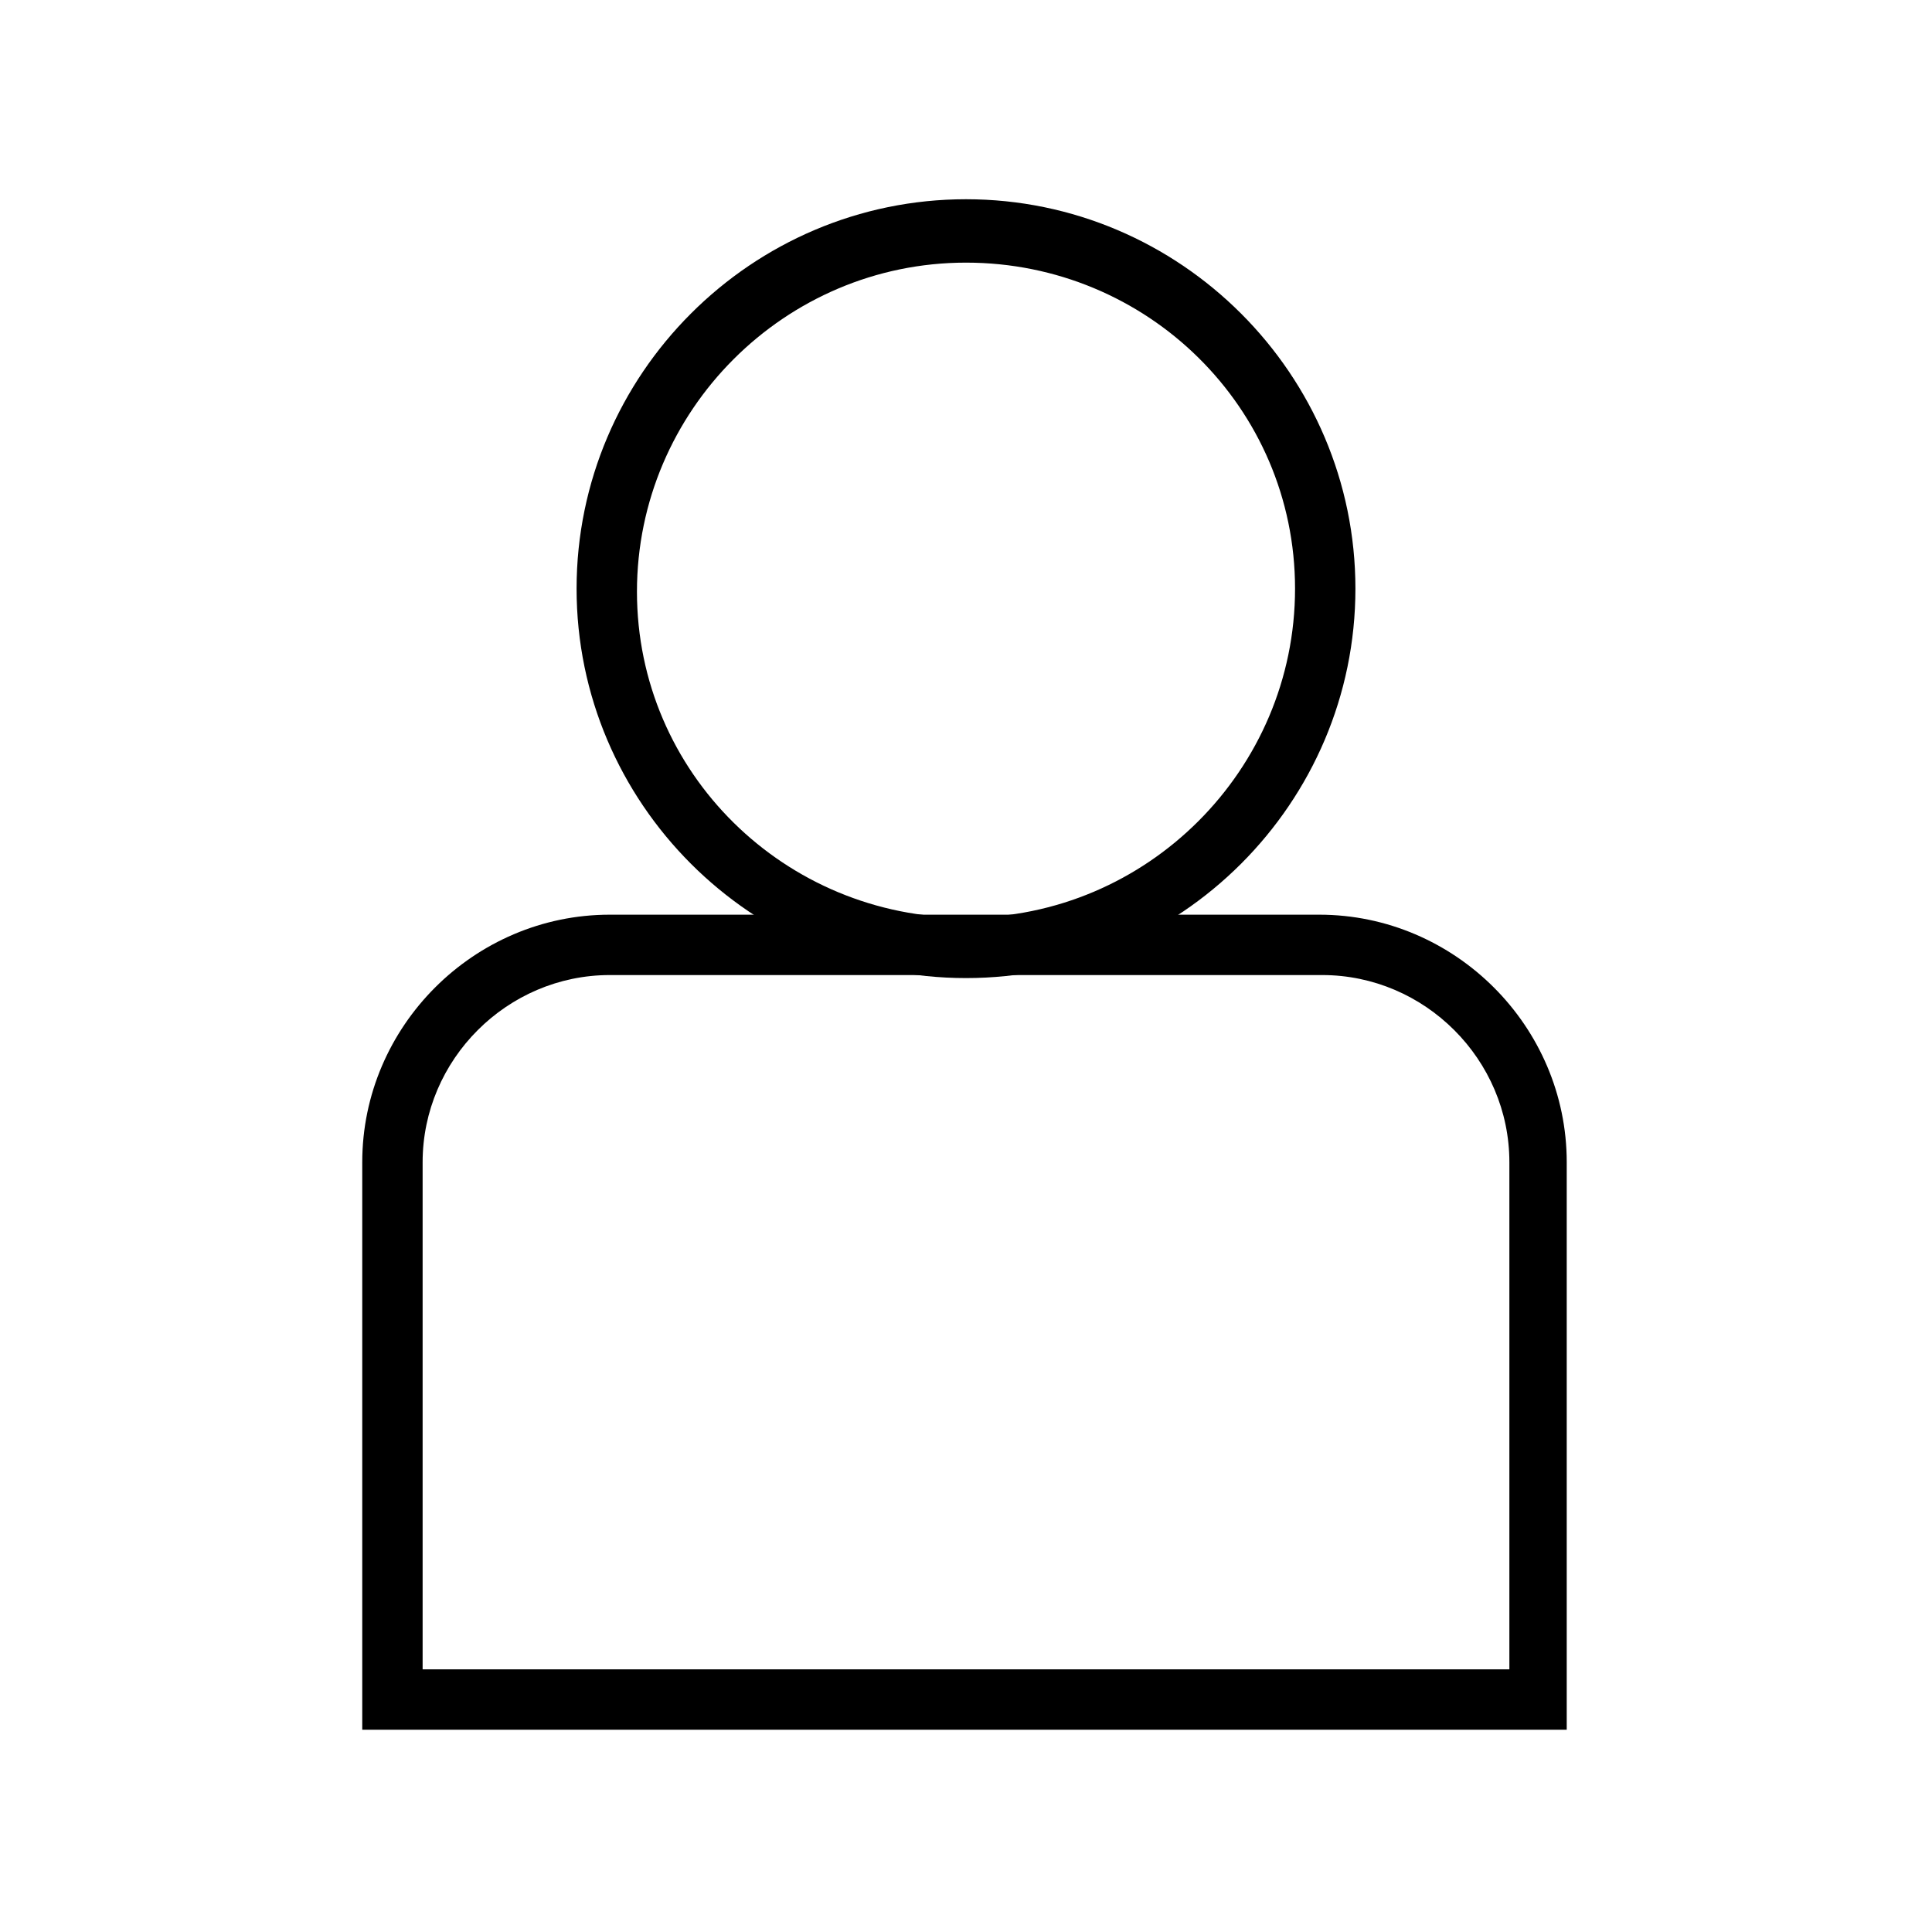
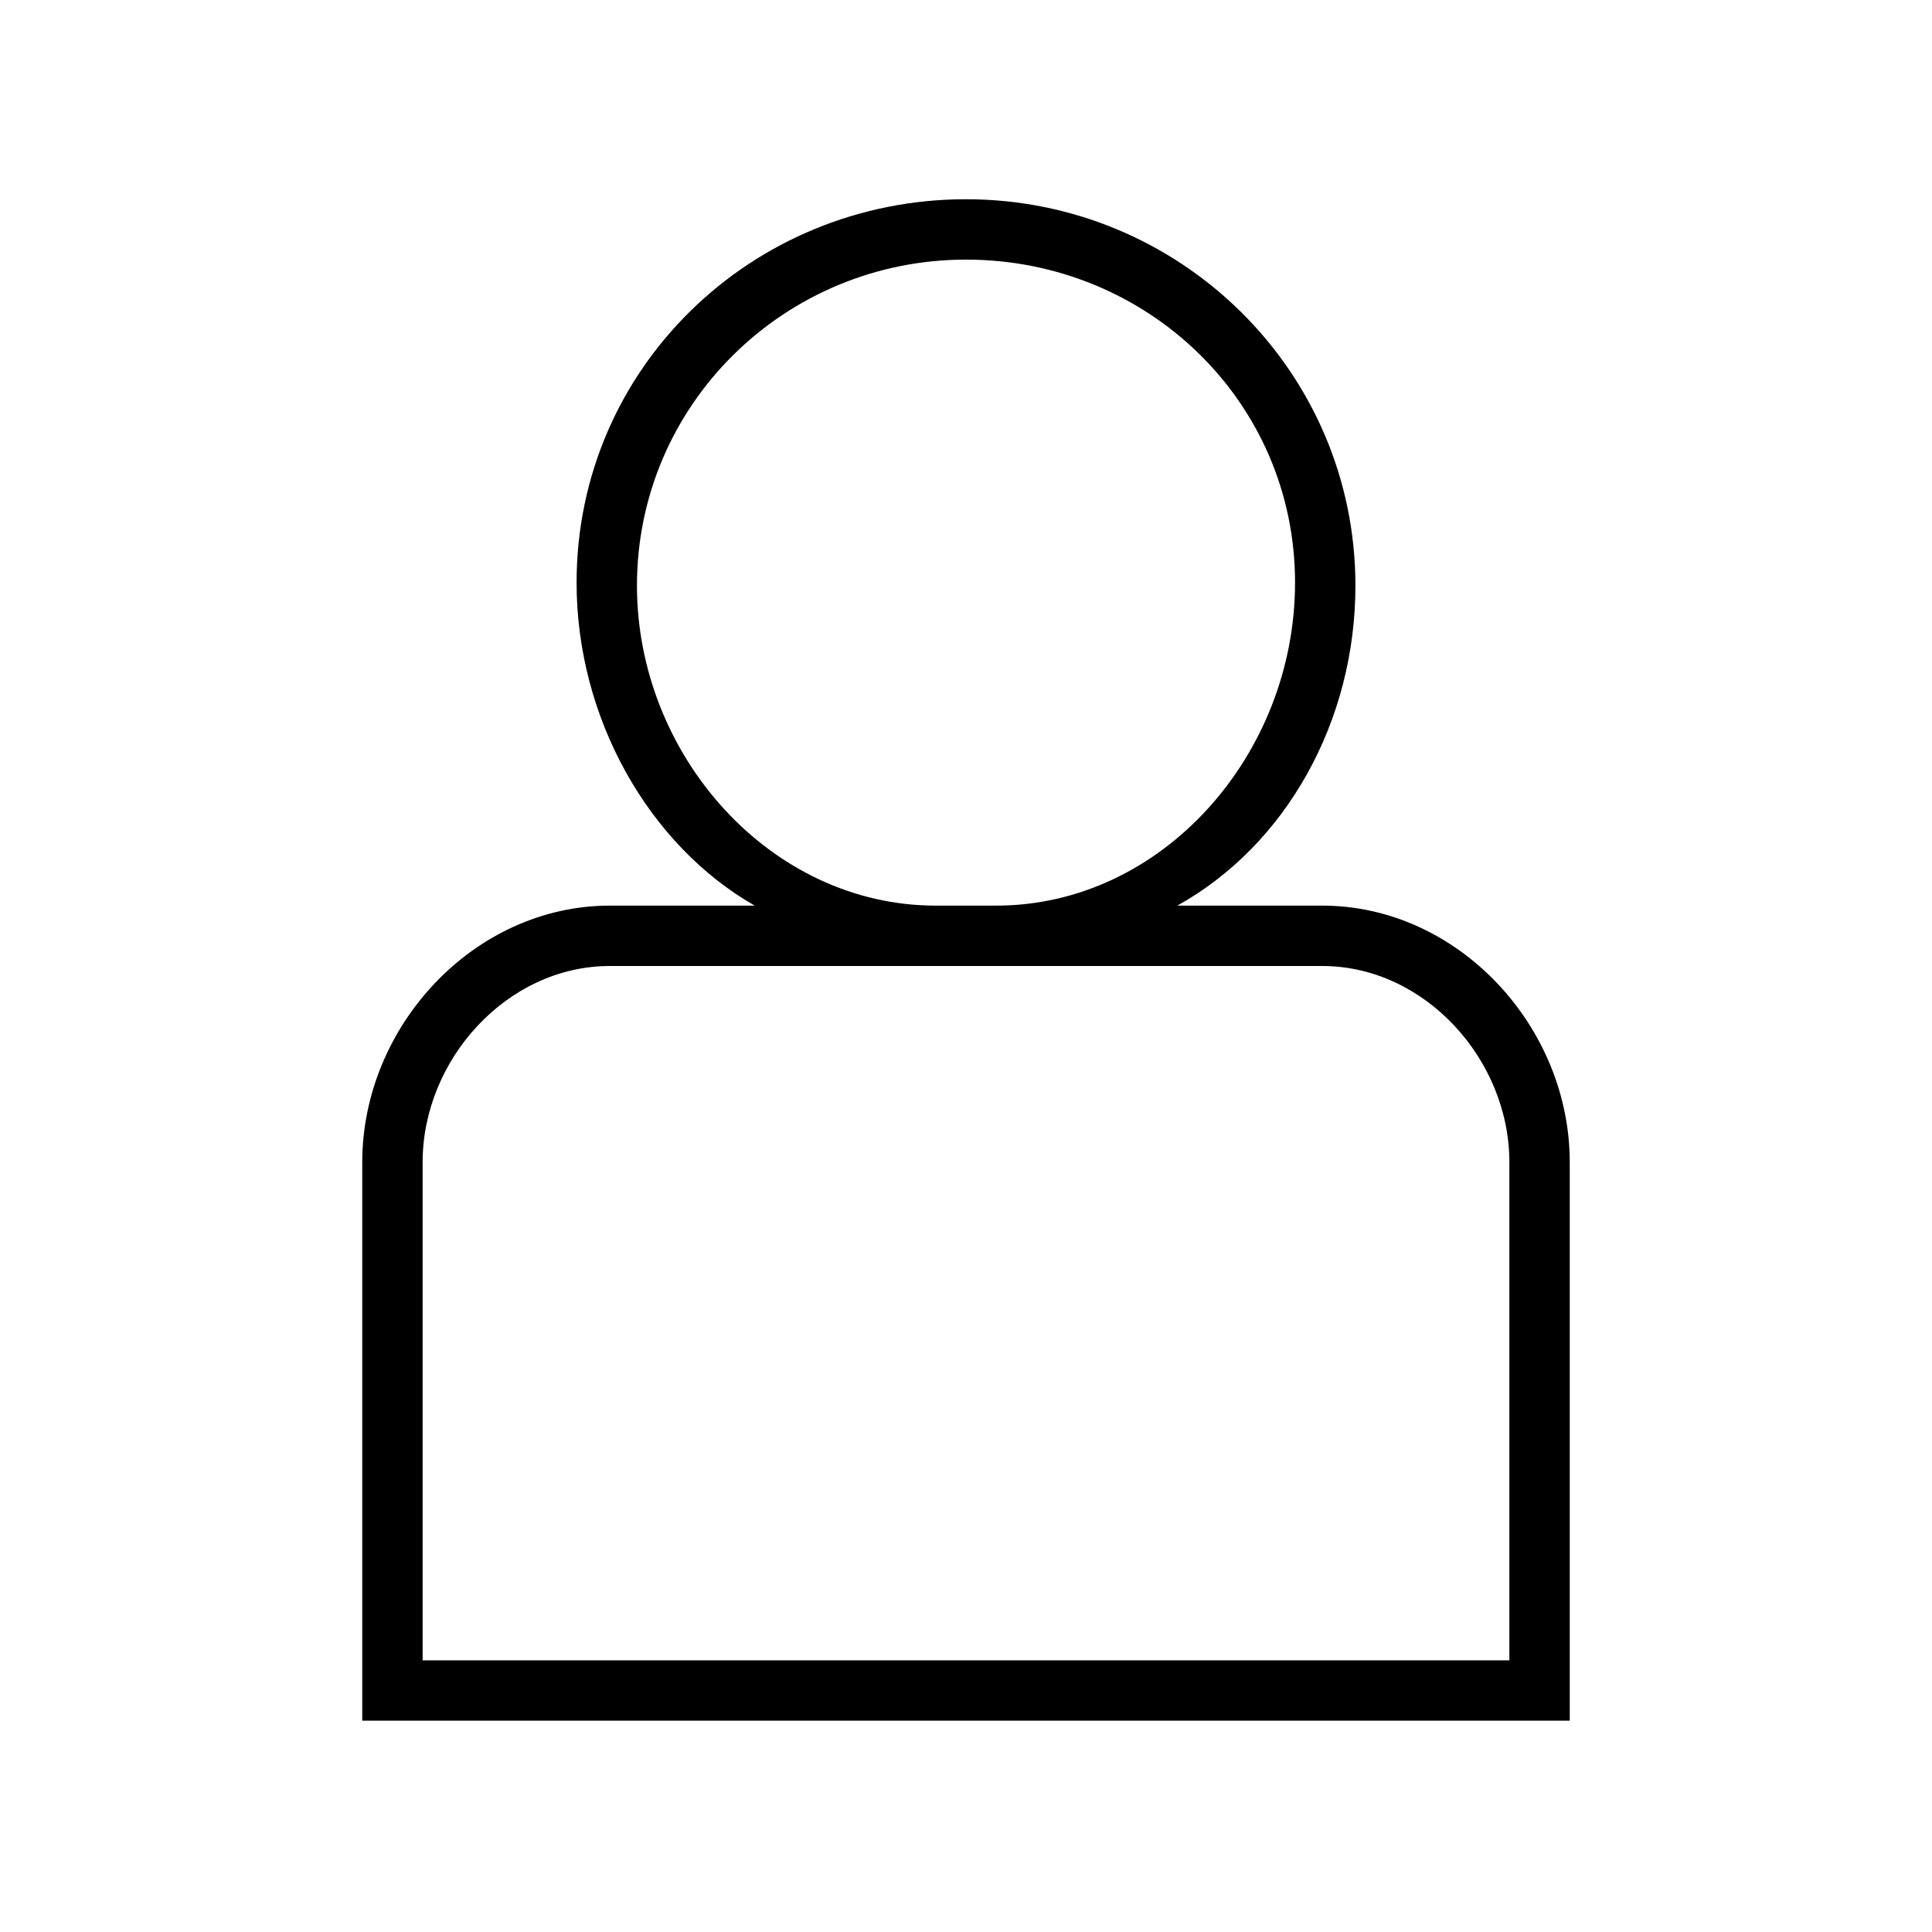
<svg xmlns="http://www.w3.org/2000/svg" version="1.1" id="Layer_1" x="0px" y="0px" viewBox="0 0 64 64" enable-background="new 0 0 64 64" xml:space="preserve">
-   <g>
-     <path d="M32,32.4c-7.1,0-12.9-5.8-12.9-12.9c0-7.1,5.8-12.9,12.9-12.9s12.9,5.8,12.9,12.9C44.9,26.6,39.1,32.4,32,32.4z M32,8.7   c-6,0-10.9,4.9-10.9,10.9S26,30.4,32,30.4s10.9-4.9,10.9-10.9S38,8.7,32,8.7z" />
-     <path d="M52,57.3H12V38.5c0-4.5,3.7-8.2,8.2-8.2h23.5c4.5,0,8.2,3.7,8.2,8.2V57.3z M14,55.3h36V38.5c0-3.4-2.8-6.2-6.2-6.2H20.2   c-3.4,0-6.2,2.8-6.2,6.2V55.3z" />
-   </g>
+   <path d="M52,38.5c0-4.5-3.7-8.5-8.2-8.5h-4.8c3.6-2,5.9-6.1,5.9-10.6c0-7.1-5.8-12.8-12.9-12.8s-12.9,5.6-12.9,12.7  c0,4.5,2.4,8.7,5.9,10.7h-4.8c-4.5,0-8.2,4-8.2,8.5V57h40V38.5z M21.1,19.4c0-6,4.9-10.8,10.9-10.8s10.9,4.7,10.9,10.7  C42.9,25,38.5,30,33,30h-2C25.5,30,21.1,25,21.1,19.4z M50,55H14V38.5c0-3.4,2.8-6.5,6.2-6.5H31c0.3,0,0.7,0,1,0s0.7,0,1,0h10.8  c3.4,0,6.2,3.1,6.2,6.5V55z" />
</svg>
